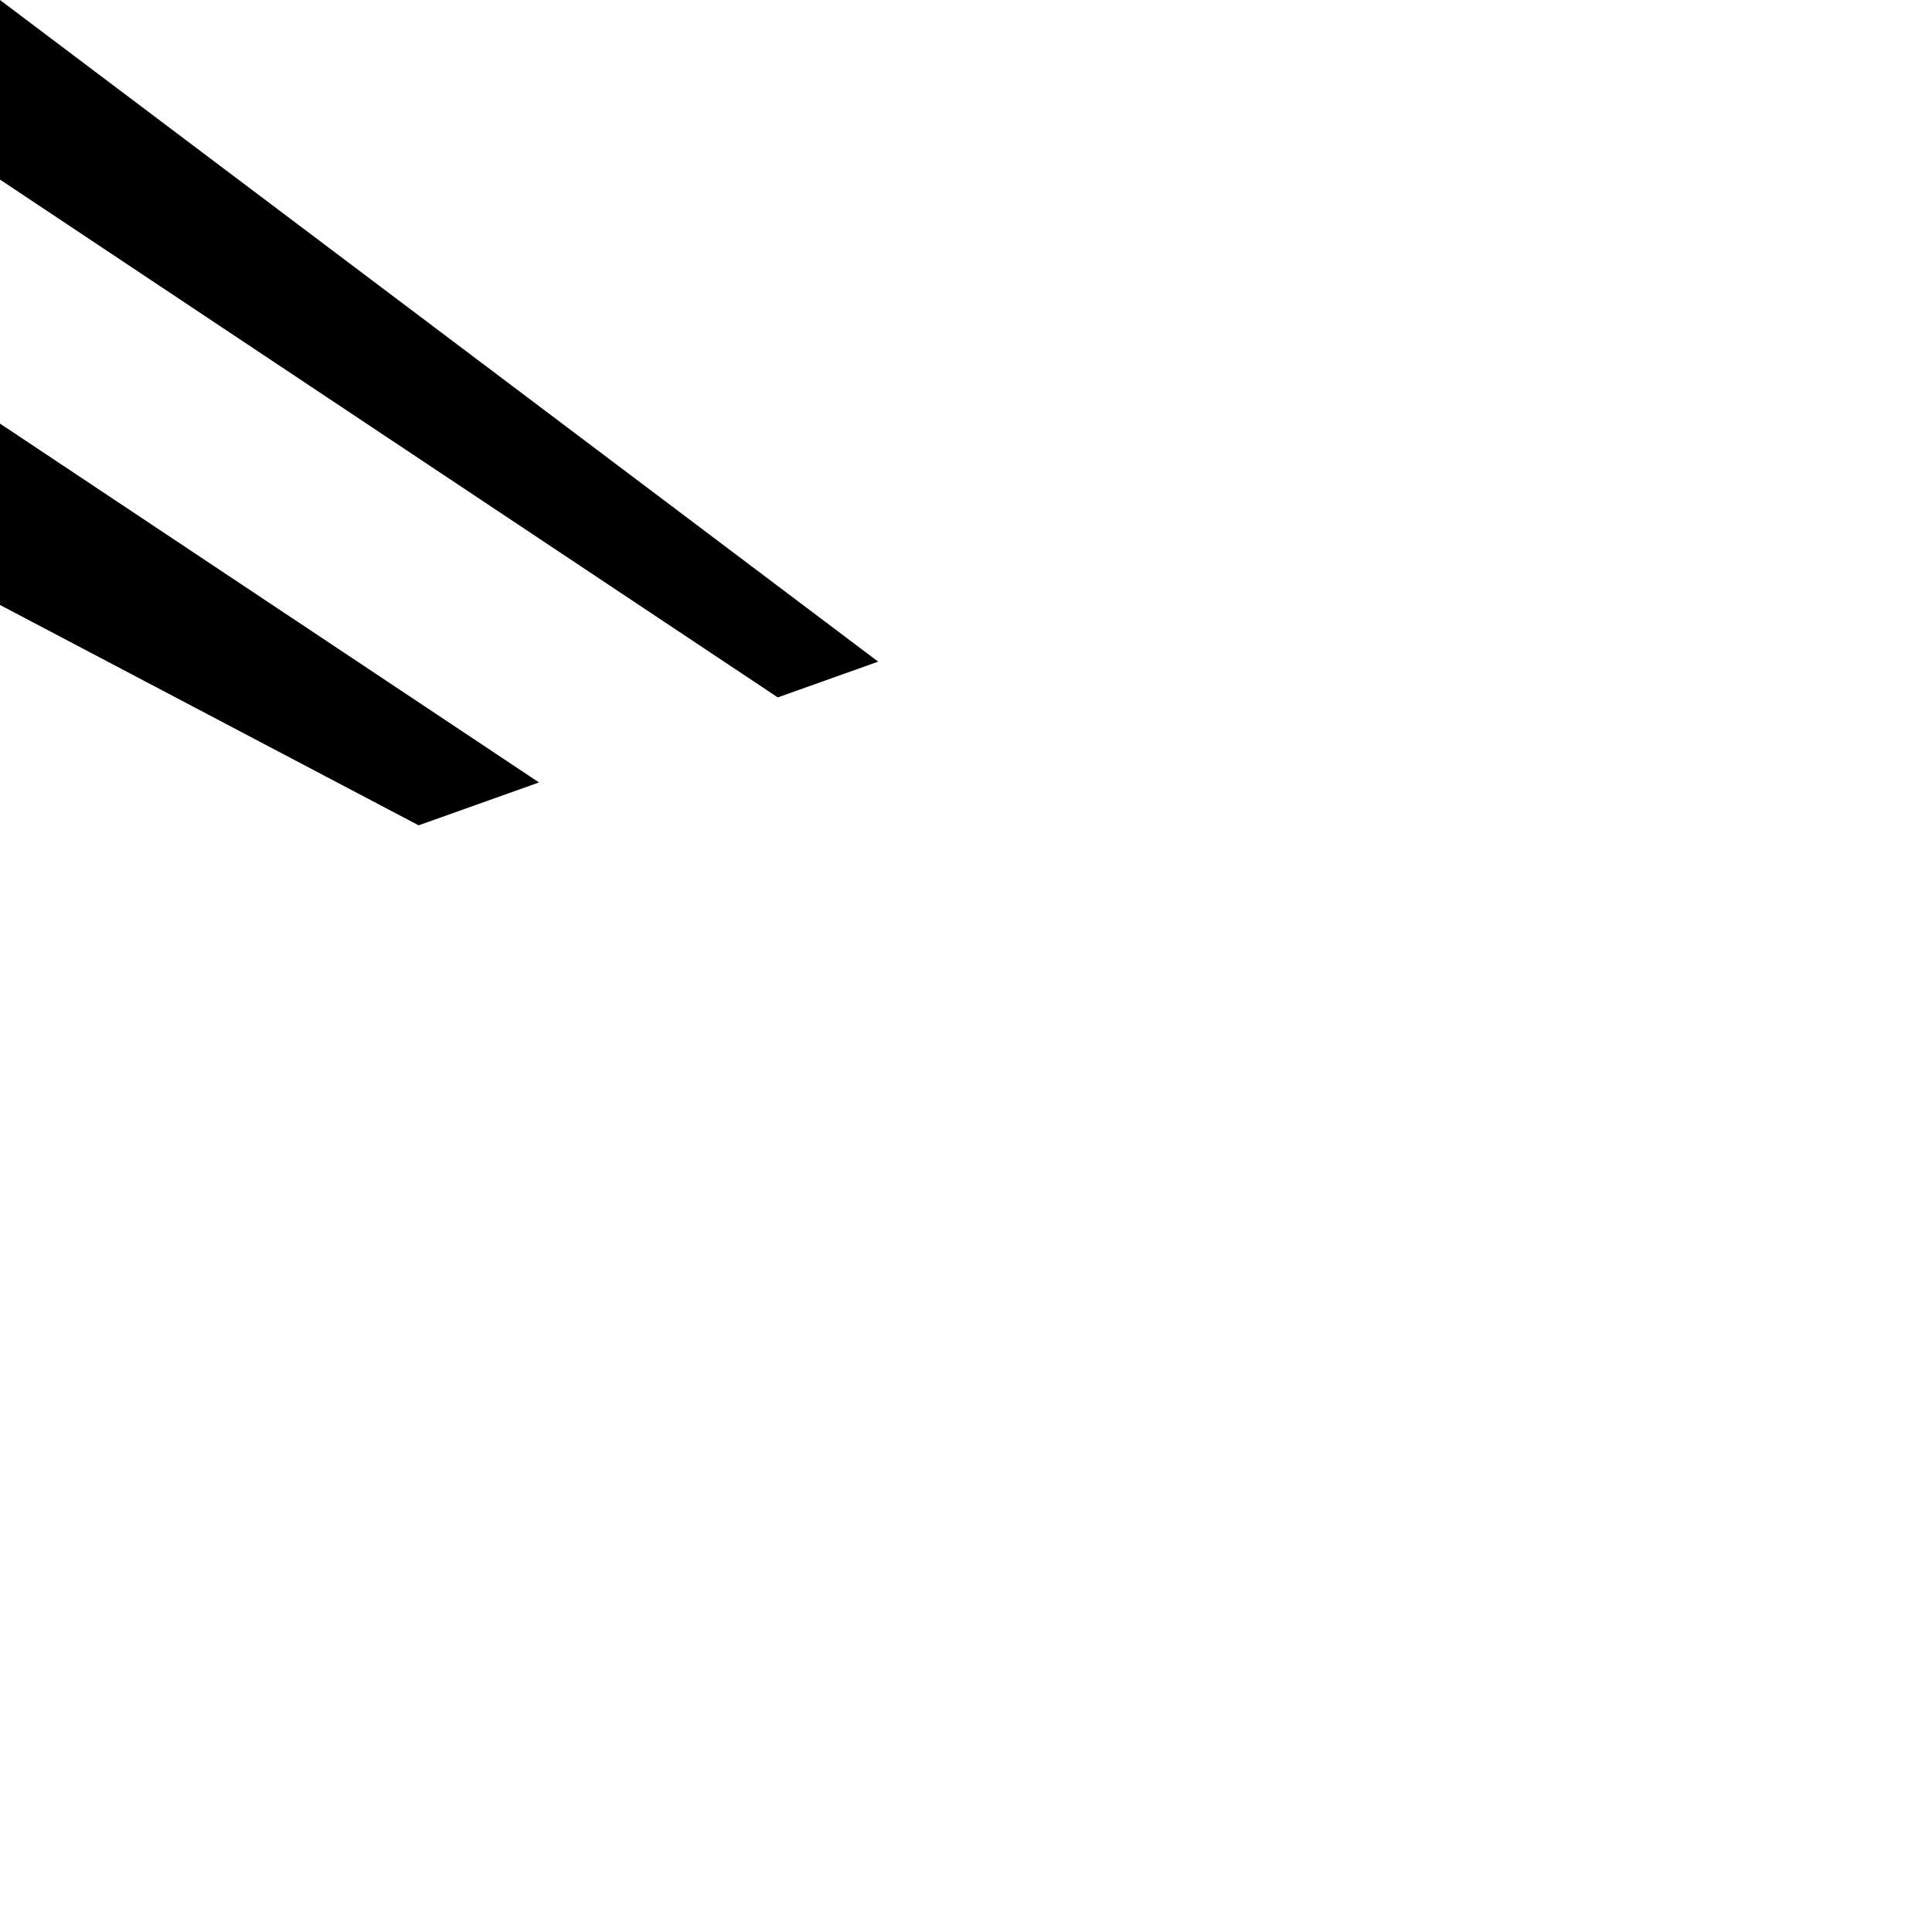
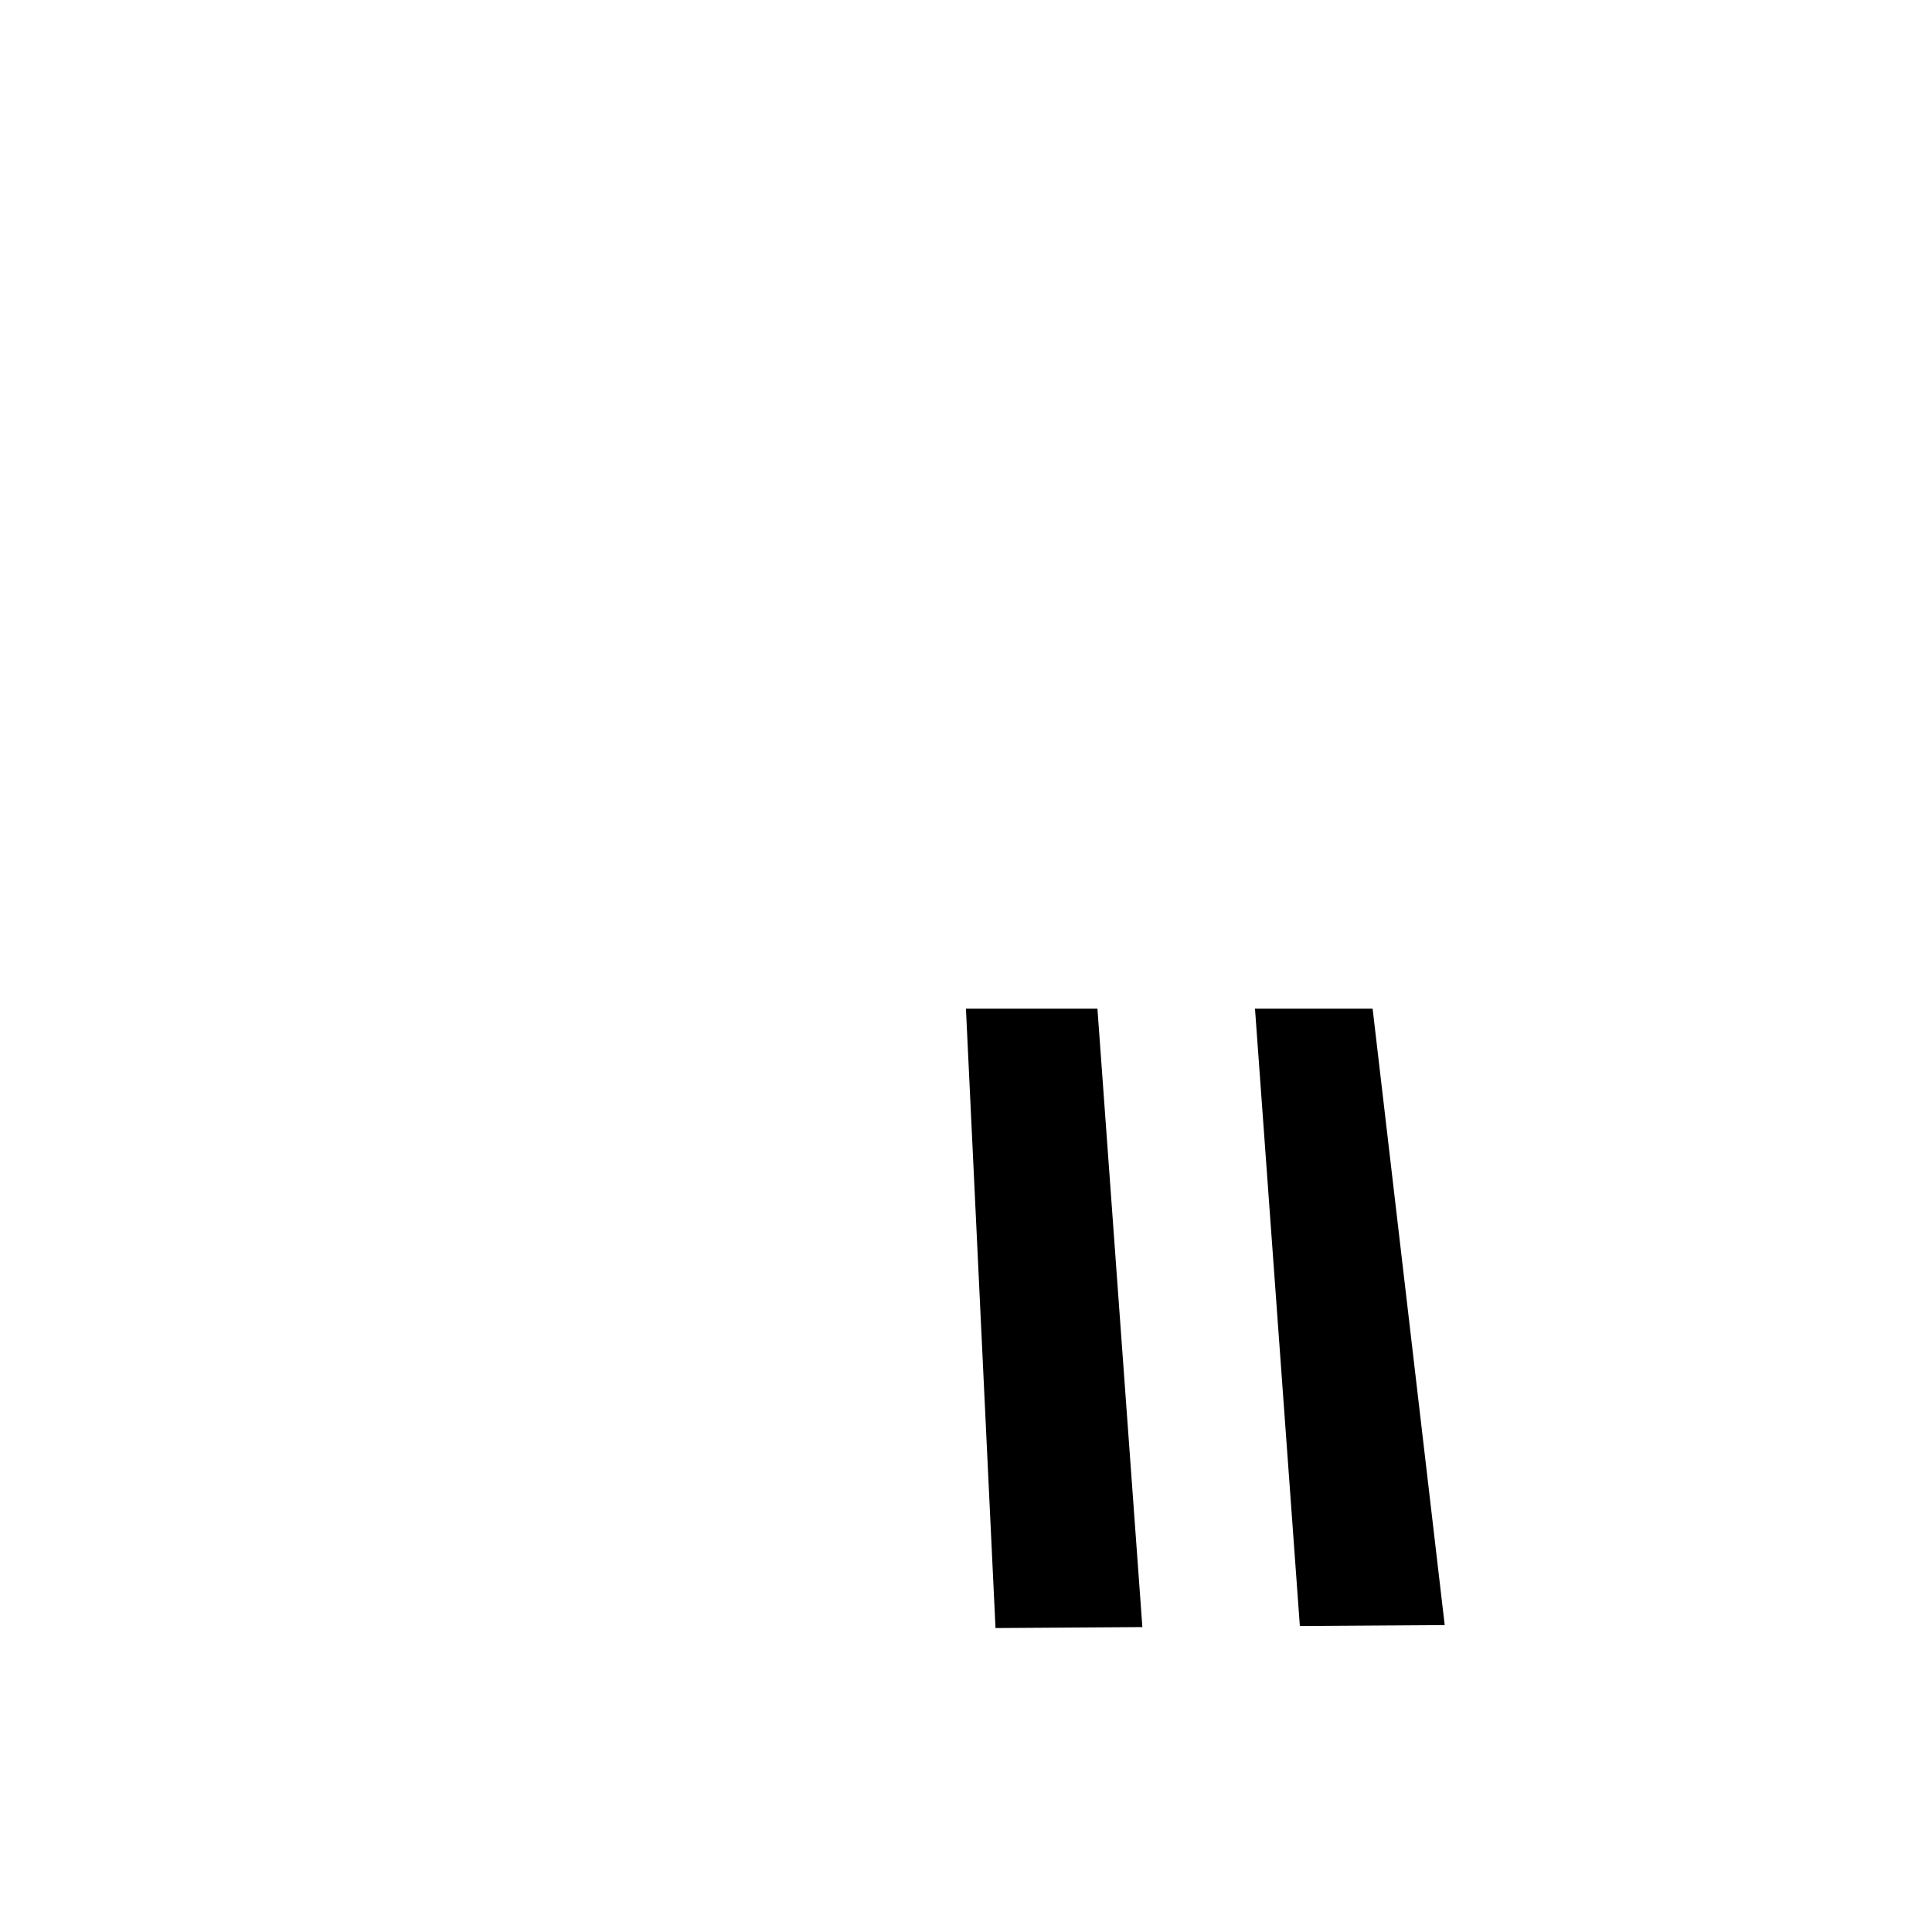
<svg xmlns="http://www.w3.org/2000/svg" width="100%" height="100%" viewBox="0 0 836 836" version="1.1" xml:space="preserve" style="fill-rule:evenodd;clip-rule:evenodd;stroke-linejoin:round;stroke-miterlimit:2;">
-   <g transform="matrix(1,0,0,1,-15047.02,-17111.698)">
-     <g id="Skeleton-arm-left" transform="matrix(-1,0,0,1,19891.918,9659.691)">
+   <g transform="matrix(1,0,0,1,-15047.02,-25614.569)">
+     <g id="Skeleton-leg-left-BCB9B0" transform="matrix(-1,0,0,1,19891.918,18162.563)">
      <g>
        <rect x="4008.952" y="7452.007" width="835.946" height="835.946" style="fill:none;" />
-         <g transform="matrix(-7.063513,0,0,7.063513,4464.909,7764.814)">
-           <path d="M0,-3.753L-53.796,-44.285L-53.796,-33.283L-6.15,-1.562L0,-3.753ZM-53.796,-18.335L-53.796,-7.224L-28.152,6.275L-20.777,3.648L-53.796,-18.335Z" />
+         <g transform="matrix(5.465268,0,0,5.465268,4250.949,8287.952)">
+           <path d="M29.858,-24.055L18.23,-24.132L21.788,-73.094L32.199,-73.094L29.858,-24.055ZM9.313,-73.094L5.761,-24.215L-5.707,-24.291L0,-73.094L9.313,-73.094Z" />
        </g>
      </g>
    </g>
  </g>
</svg>
